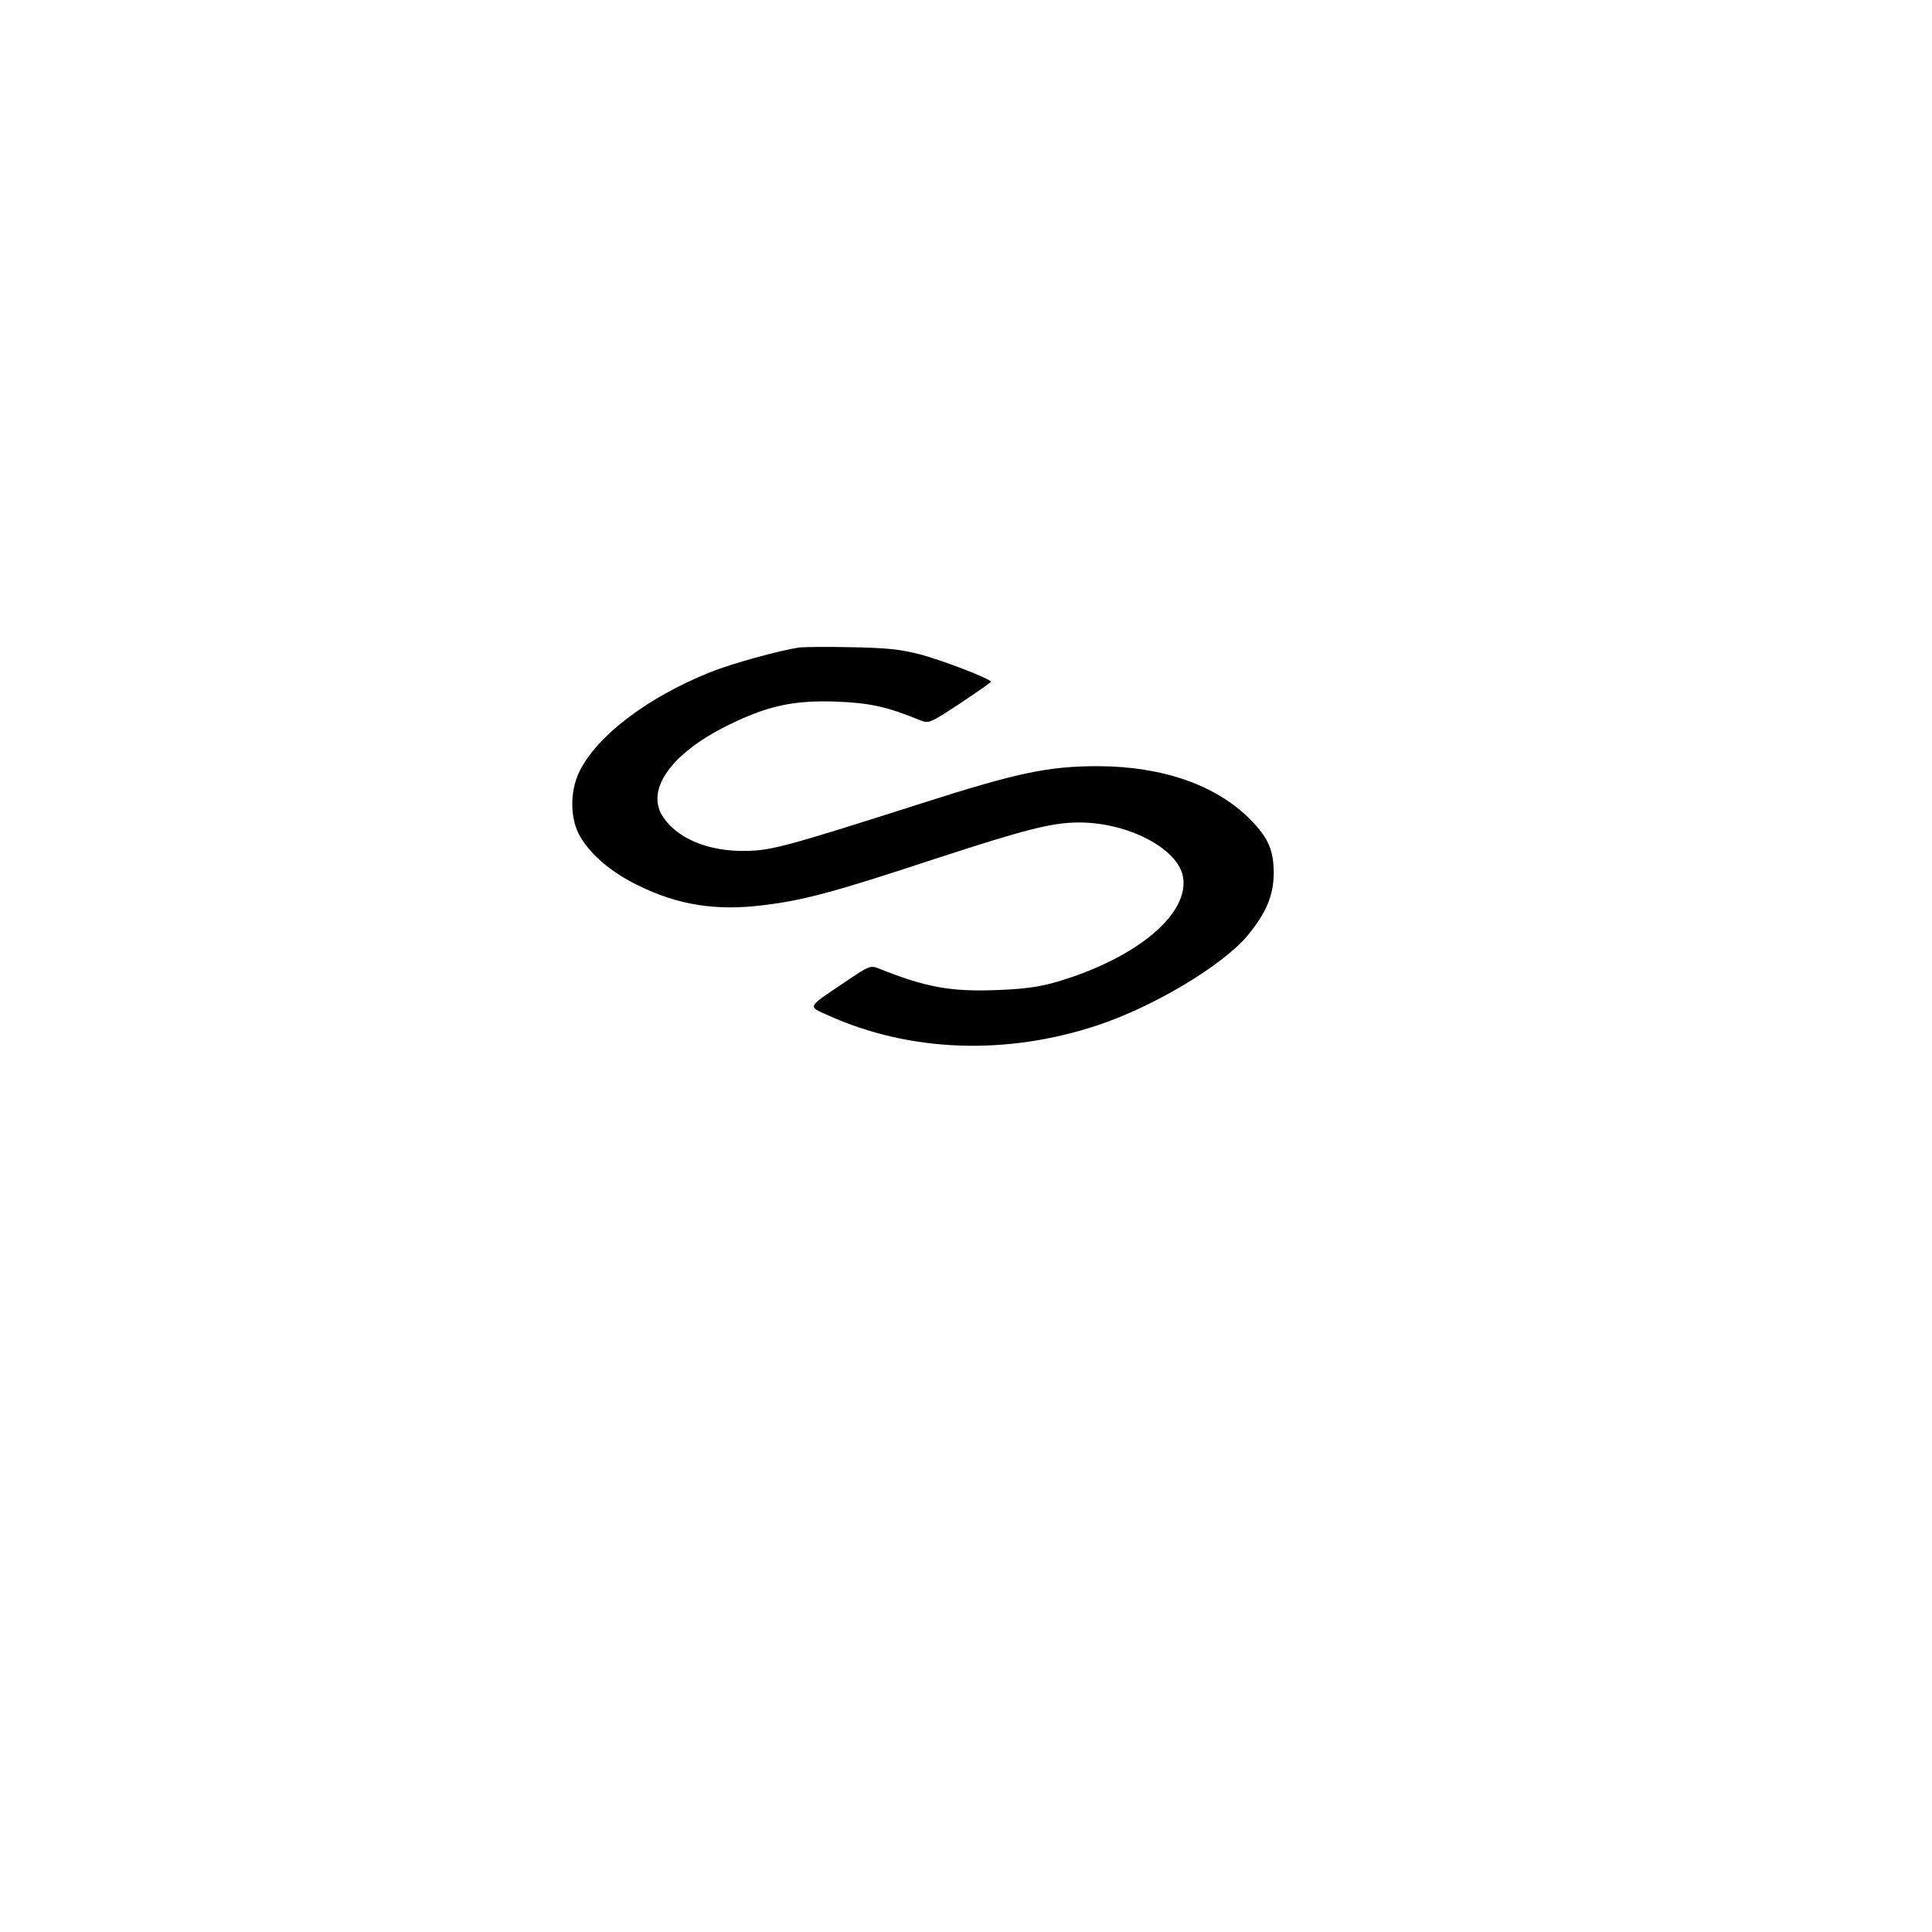
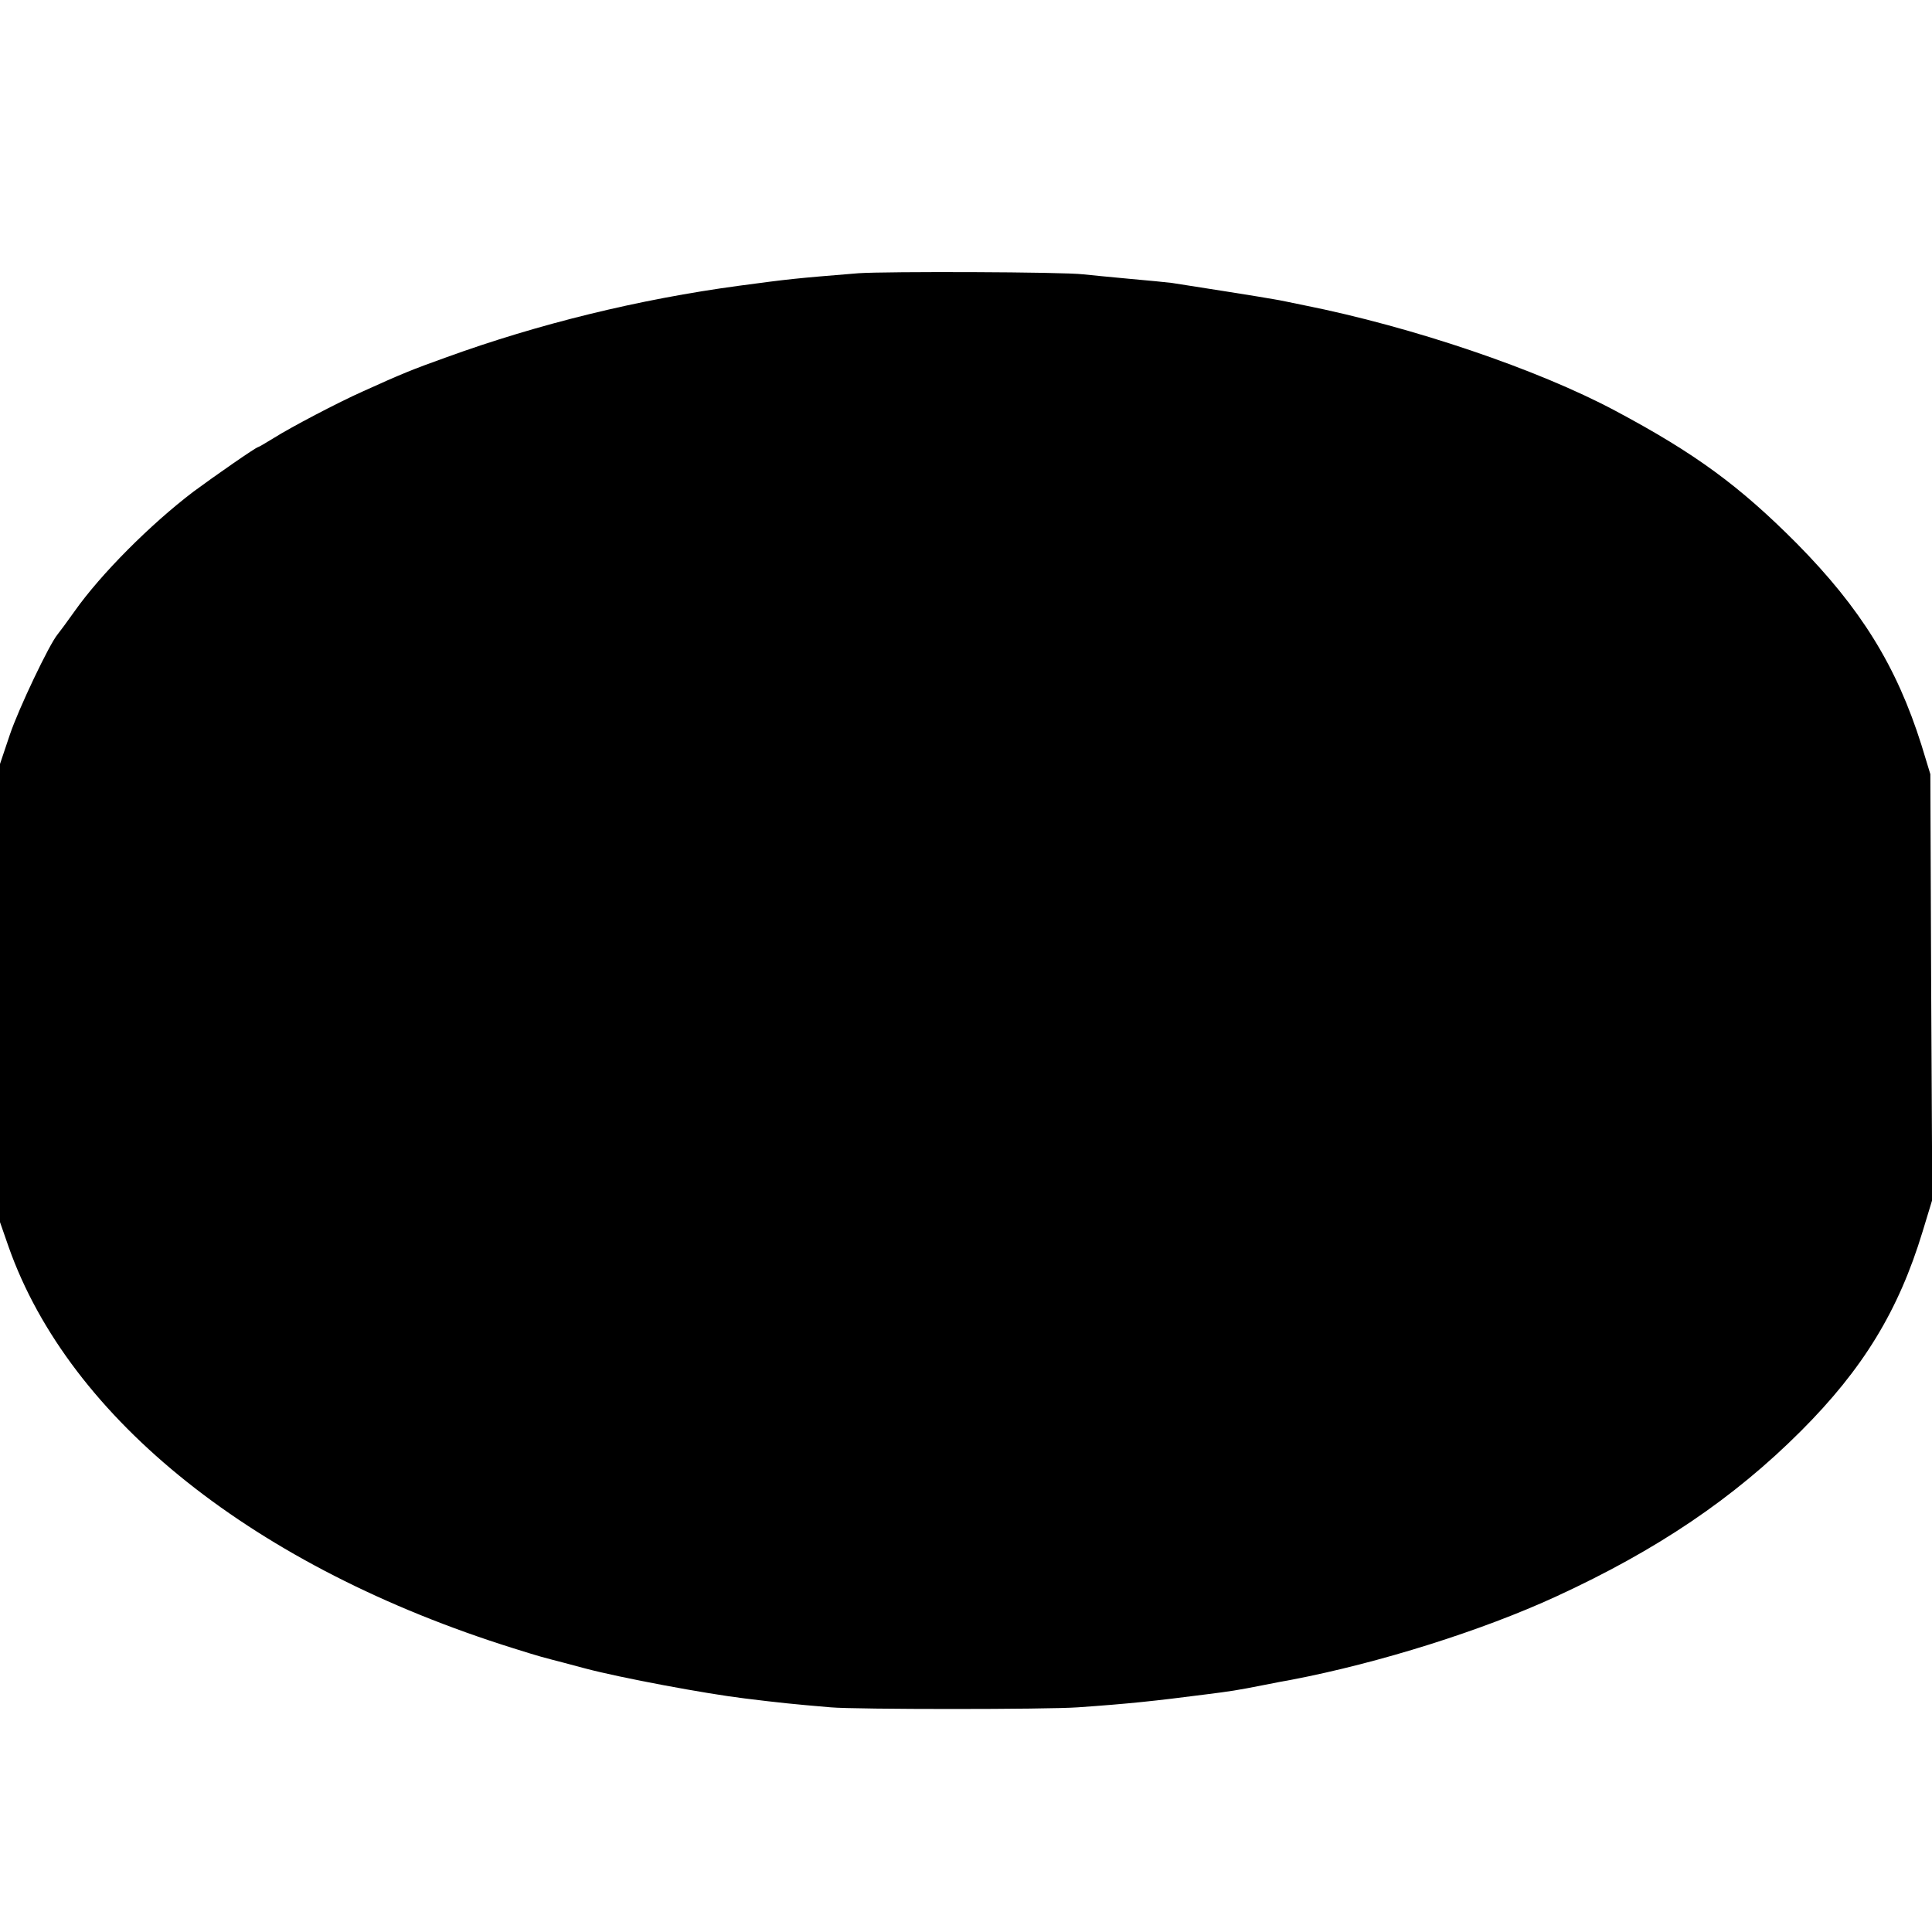
<svg xmlns="http://www.w3.org/2000/svg" version="1.0" width="700pt" height="700pt" viewBox="0 0 700 700" preserveAspectRatio="xMidYMid meet">
  <g transform="translate(0,700) scale(0.1,-0.1)" fill="#000000" stroke="none">
-     <path d="M2895 4654 c-76 -12 -243 -58 -323 -90 -228 -92 -409 -230 -473 -360 -35 -72 -34 -172 3 -235 39 -67 115 -131 210 -177 144 -71 282 -93 451 -72 146 17 264 49 618 166 334 109 430 134 529 134 177 0 357 -94 376 -196 25 -134 -165 -294 -452 -380 -68 -20 -119 -27 -218 -31 -169 -7 -260 9 -432 78 -31 12 -35 10 -125 -51 -137 -92 -134 -85 -58 -119 295 -133 643 -146 975 -36 203 67 452 216 543 324 68 82 95 145 96 226 0 85 -20 130 -85 196 -124 125 -318 192 -550 193 -182 0 -292 -23 -642 -135 -489 -156 -543 -171 -638 -172 -133 -2 -244 44 -297 122 -66 98 27 230 232 332 146 72 238 92 394 87 124 -5 183 -18 306 -68 30 -12 35 -10 143 61 61 41 112 76 112 79 0 10 -178 79 -260 100 -66 17 -120 23 -245 25 -88 2 -173 1 -190 -1z" />
+     <path d="M3110 6010 c-234 -19 -250 -21 -430 -45 -365 -49 -731 -139 -1064 -260 -123 -44 -162 -60 -301 -123 -90 -40 -263 -131 -323 -169 -29 -18 -55 -33 -57 -33 -7 0 -158 -105 -235 -162 -155 -118 -334 -297 -430 -433 -27 -38 -55 -76 -61 -83 -31 -37 -142 -271 -173 -363 l-36 -107 0 -830 0 -830 31 -89 c221 -627 896 -1163 1829 -1455 105 -33 101 -31 185 -53 33 -9 67 -18 75 -20 128 -34 438 -92 580 -109 122 -15 168 -20 310 -32 91 -8 783 -8 895 0 186 13 279 23 465 47 87 11 109 14 210 34 41 8 86 17 100 19 318 61 690 178 959 302 365 168 642 355 886 599 225 225 354 436 441 723 l35 115 -4 771 -3 771 -32 105 c-90 286 -220 496 -452 731 -207 208 -367 326 -658 481 -281 150 -736 304 -1127 382 -44 9 -91 19 -105 21 -24 5 -316 51 -375 60 -16 2 -86 9 -155 15 -69 6 -143 14 -165 16 -71 9 -717 11 -815 4z" />
  </g>
</svg>
